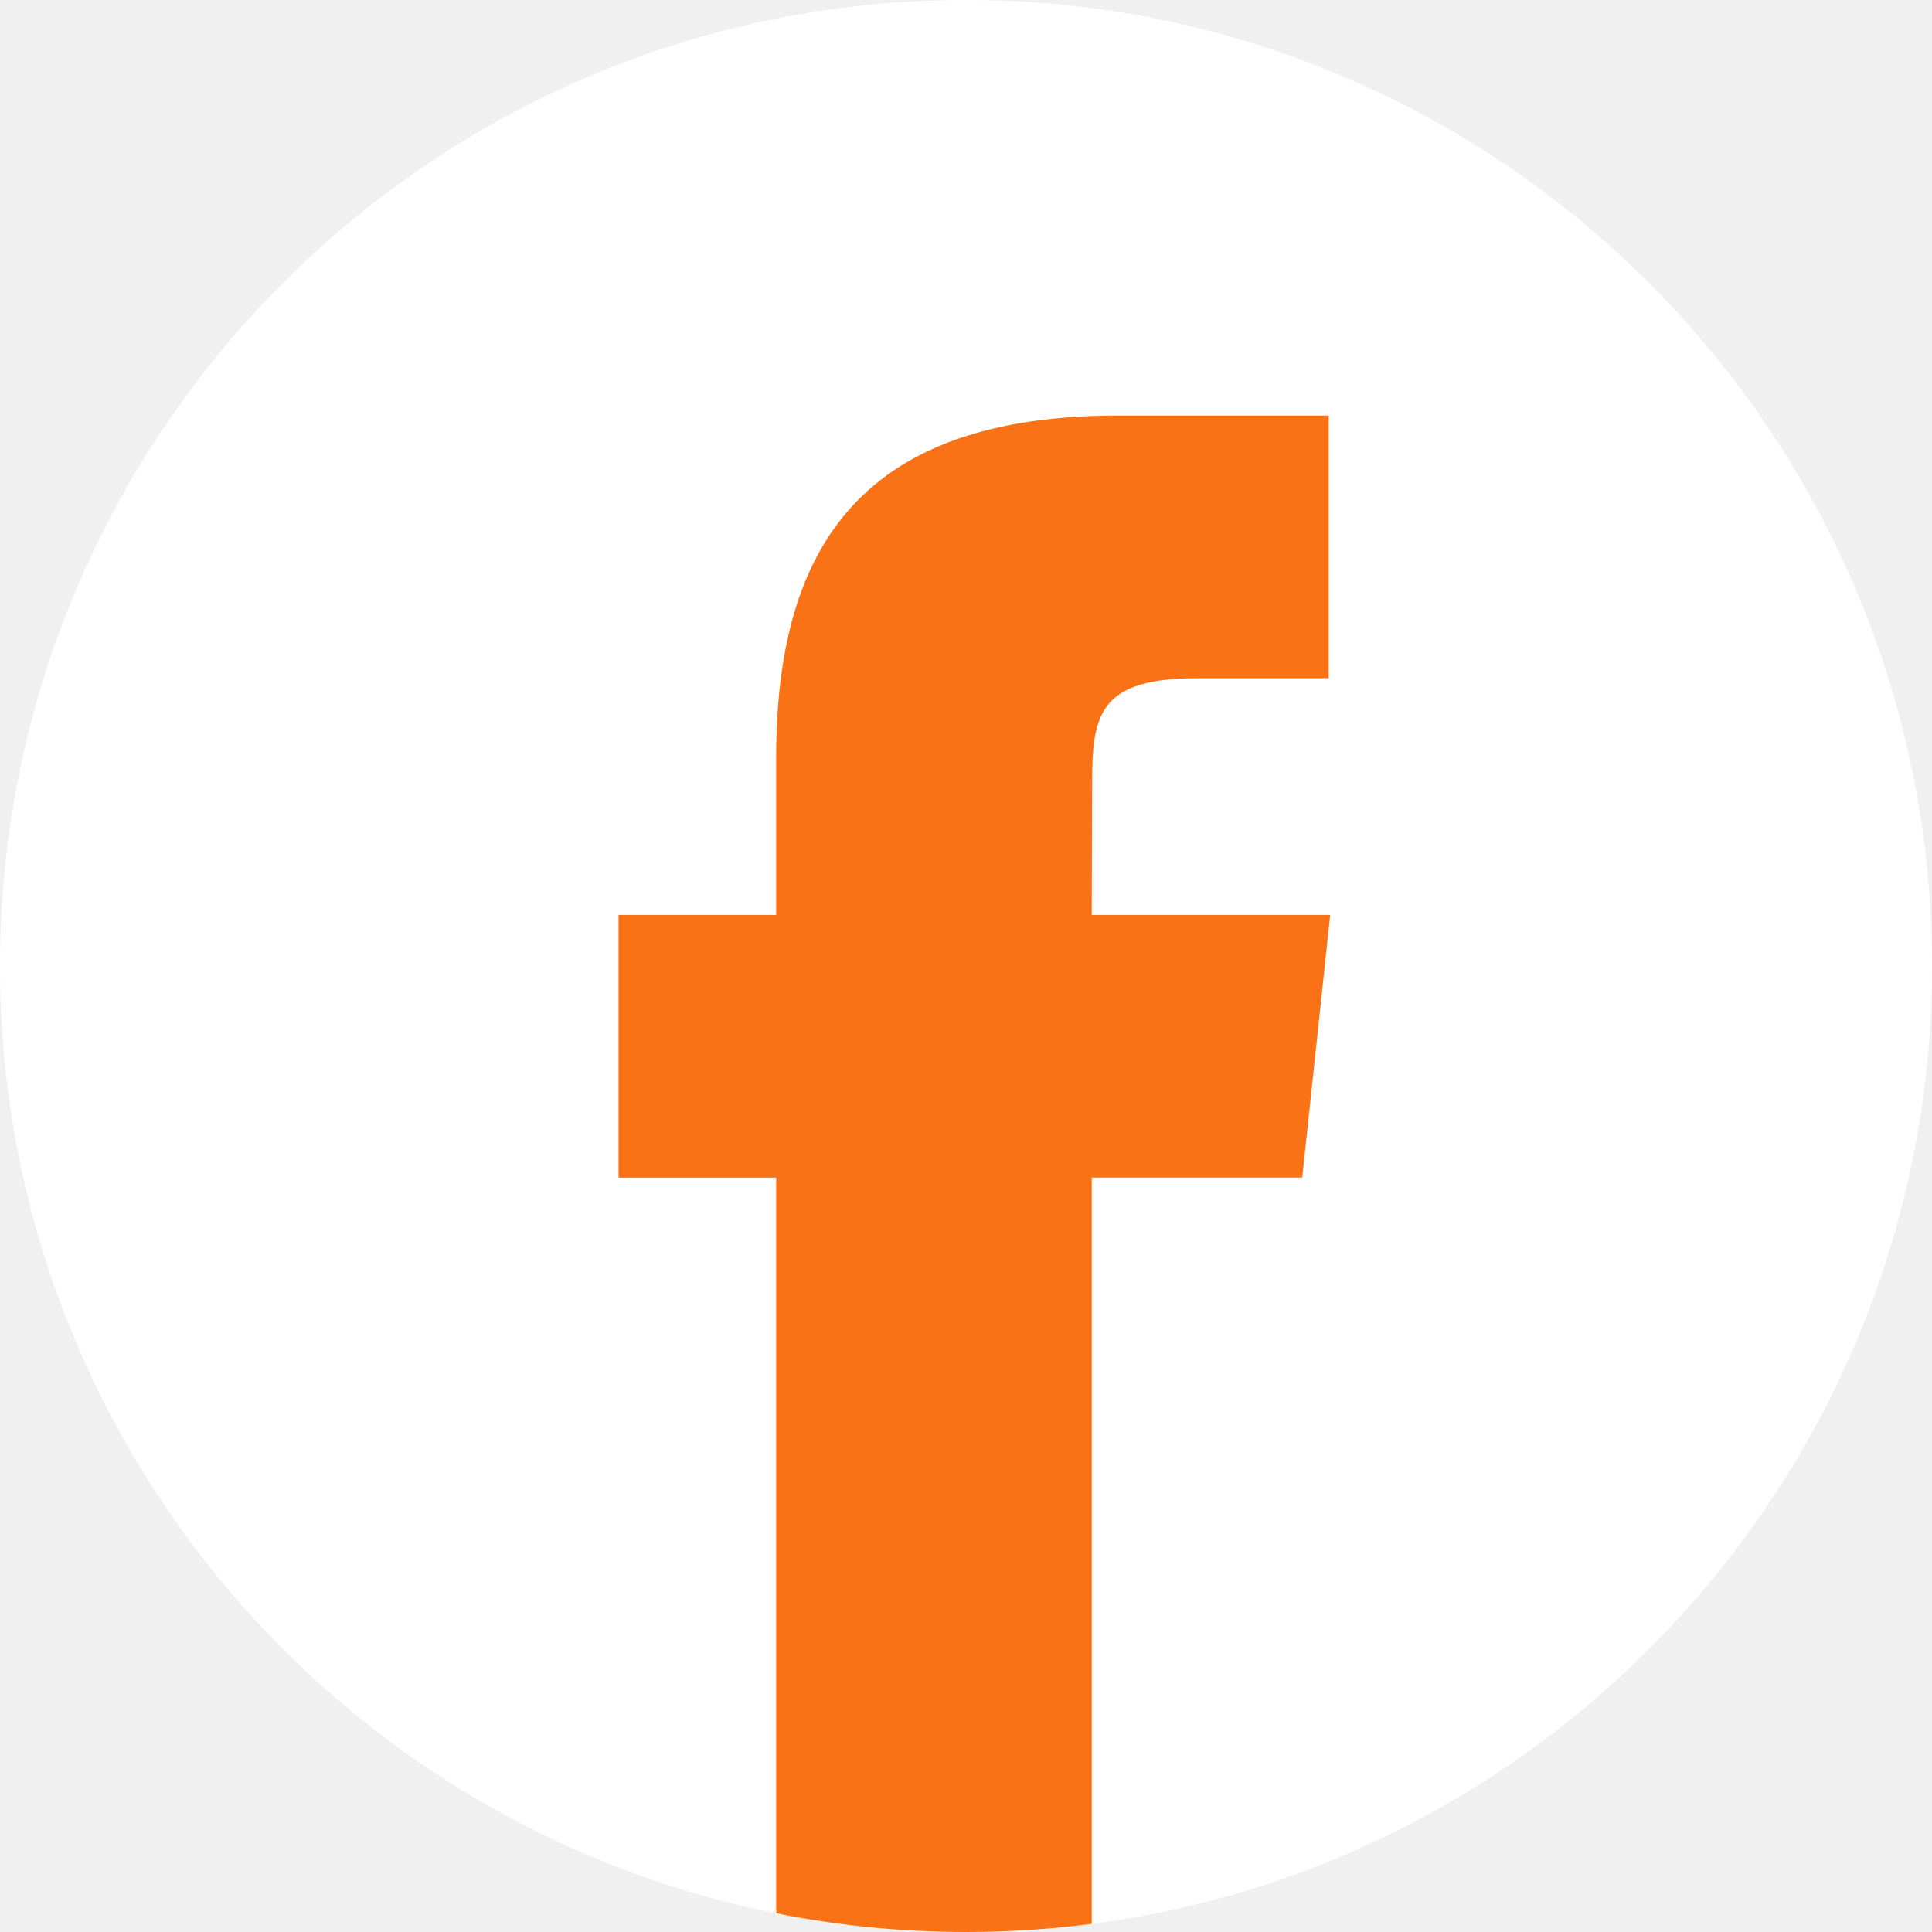
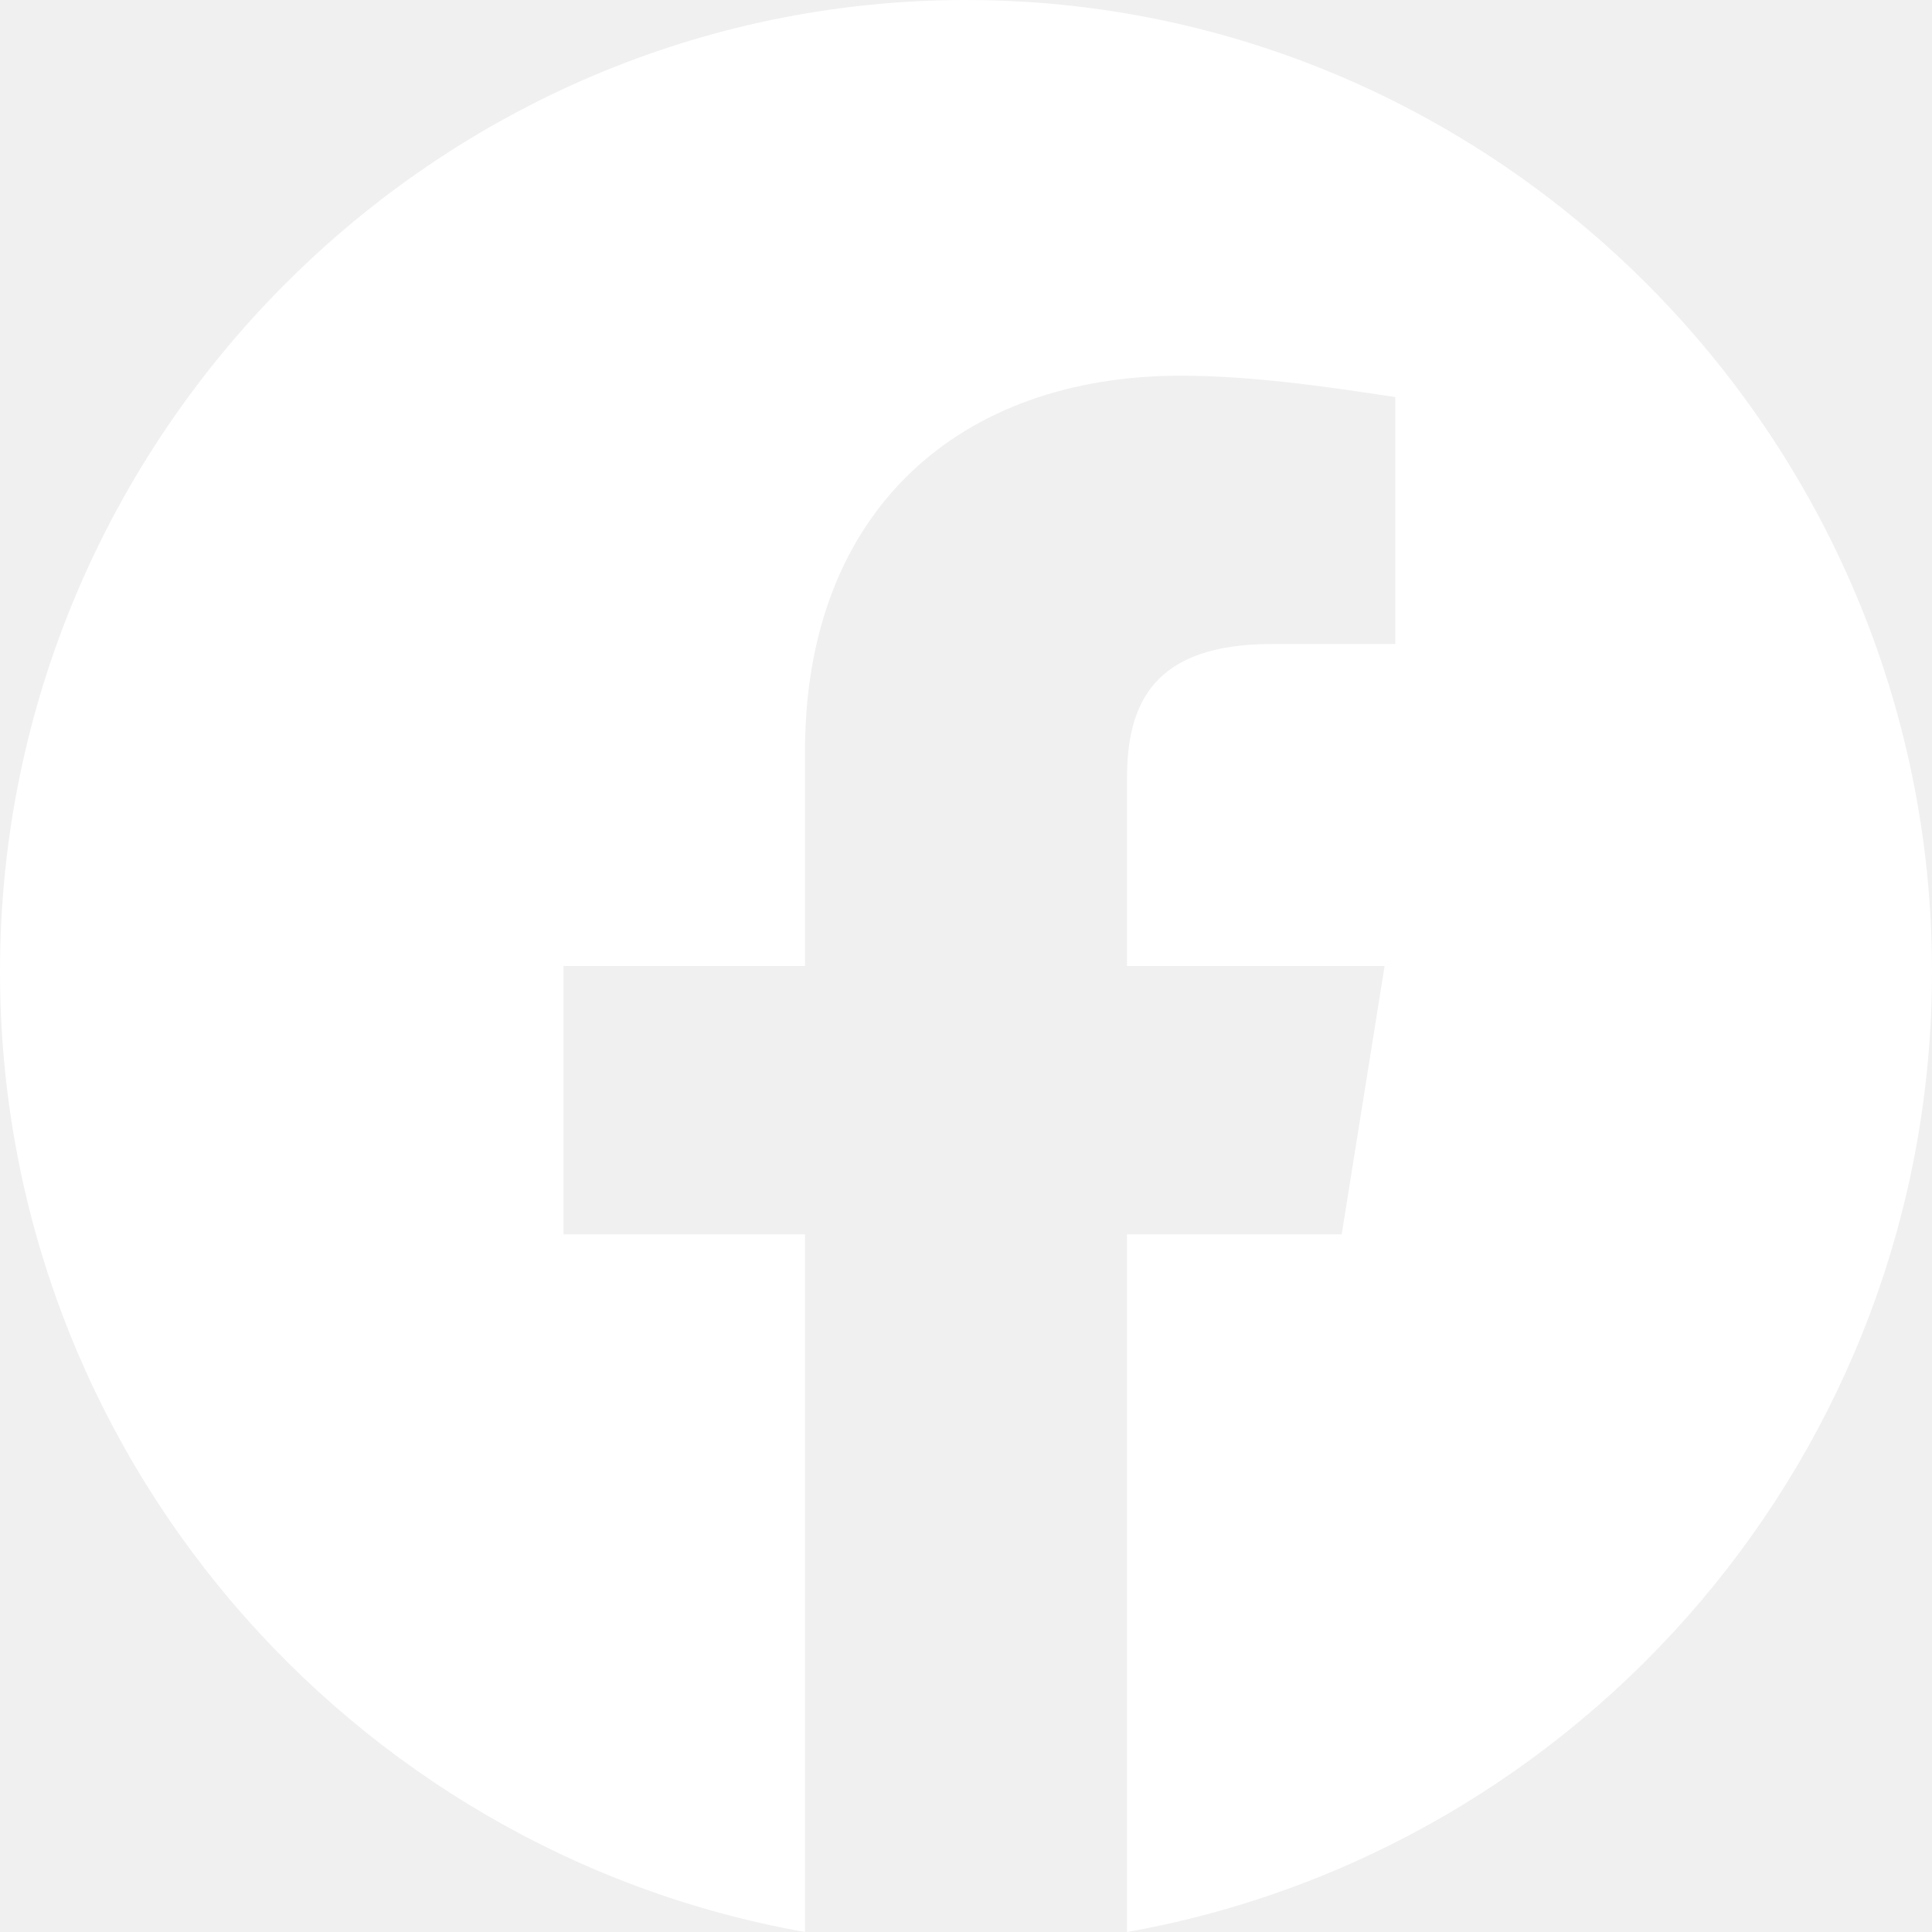
- <svg xmlns="http://www.w3.org/2000/svg" width="24" height="24" viewBox="0 0 24 24" fill="none">
-   <g clip-path="url(#clip0_12534_3424)">
-     <path fill-rule="evenodd" clip-rule="evenodd" d="M12 0C18.627 0 24 5.373 24 12C24 18.627 18.627 24 12 24C5.373 24 0 18.627 0 12C0 5.373 5.373 0 12 0Z" fill="white" />
-     <path d="M13.562 23.899V14.628H16.177L16.524 11.366H13.562L13.567 9.732C13.567 8.881 13.648 8.425 14.871 8.425H16.506V5.162H13.89C10.748 5.162 9.642 6.745 9.642 9.407V11.366H7.684V14.629H9.642V23.768C10.405 23.92 11.194 24 12.002 24C12.524 24 13.045 23.966 13.562 23.899Z" fill="#F97316" />
+ <svg xmlns="http://www.w3.org/2000/svg" width="24" height="24" viewBox="0 0 24 24">
+   <g fill="none">
+     <g clip-path="url(#akarIconsFacebookFill0)">
+       <path fill="white" fill-rule="evenodd" d="M0 12.067C0 18.034 4.333 22.994 10 24v-8.667H7V12h3V9.333c0-3 1.933-4.666 4.667-4.666c.866 0 1.8.133 2.666.266V8H15.8c-1.467 0-1.8.733-1.8 1.667V12h3.2l-.533 3.333H14V24c5.667-1.006 10-5.966 10-11.933C24 5.43 18.6 0 12 0S0 5.43 0 12.067" clip-rule="evenodd" />
+     </g>
+     <defs>
+       <clipPath id="akarIconsFacebookFill0">
+         <path fill="#fff" d="M0 0h24v24H0z" />
+       </clipPath>
+     </defs>
  </g>
-   <defs>
-     <clipPath id="clip0_12534_3424">
-       <rect width="24" height="24" fill="white" />
-     </clipPath>
-   </defs>
</svg>
